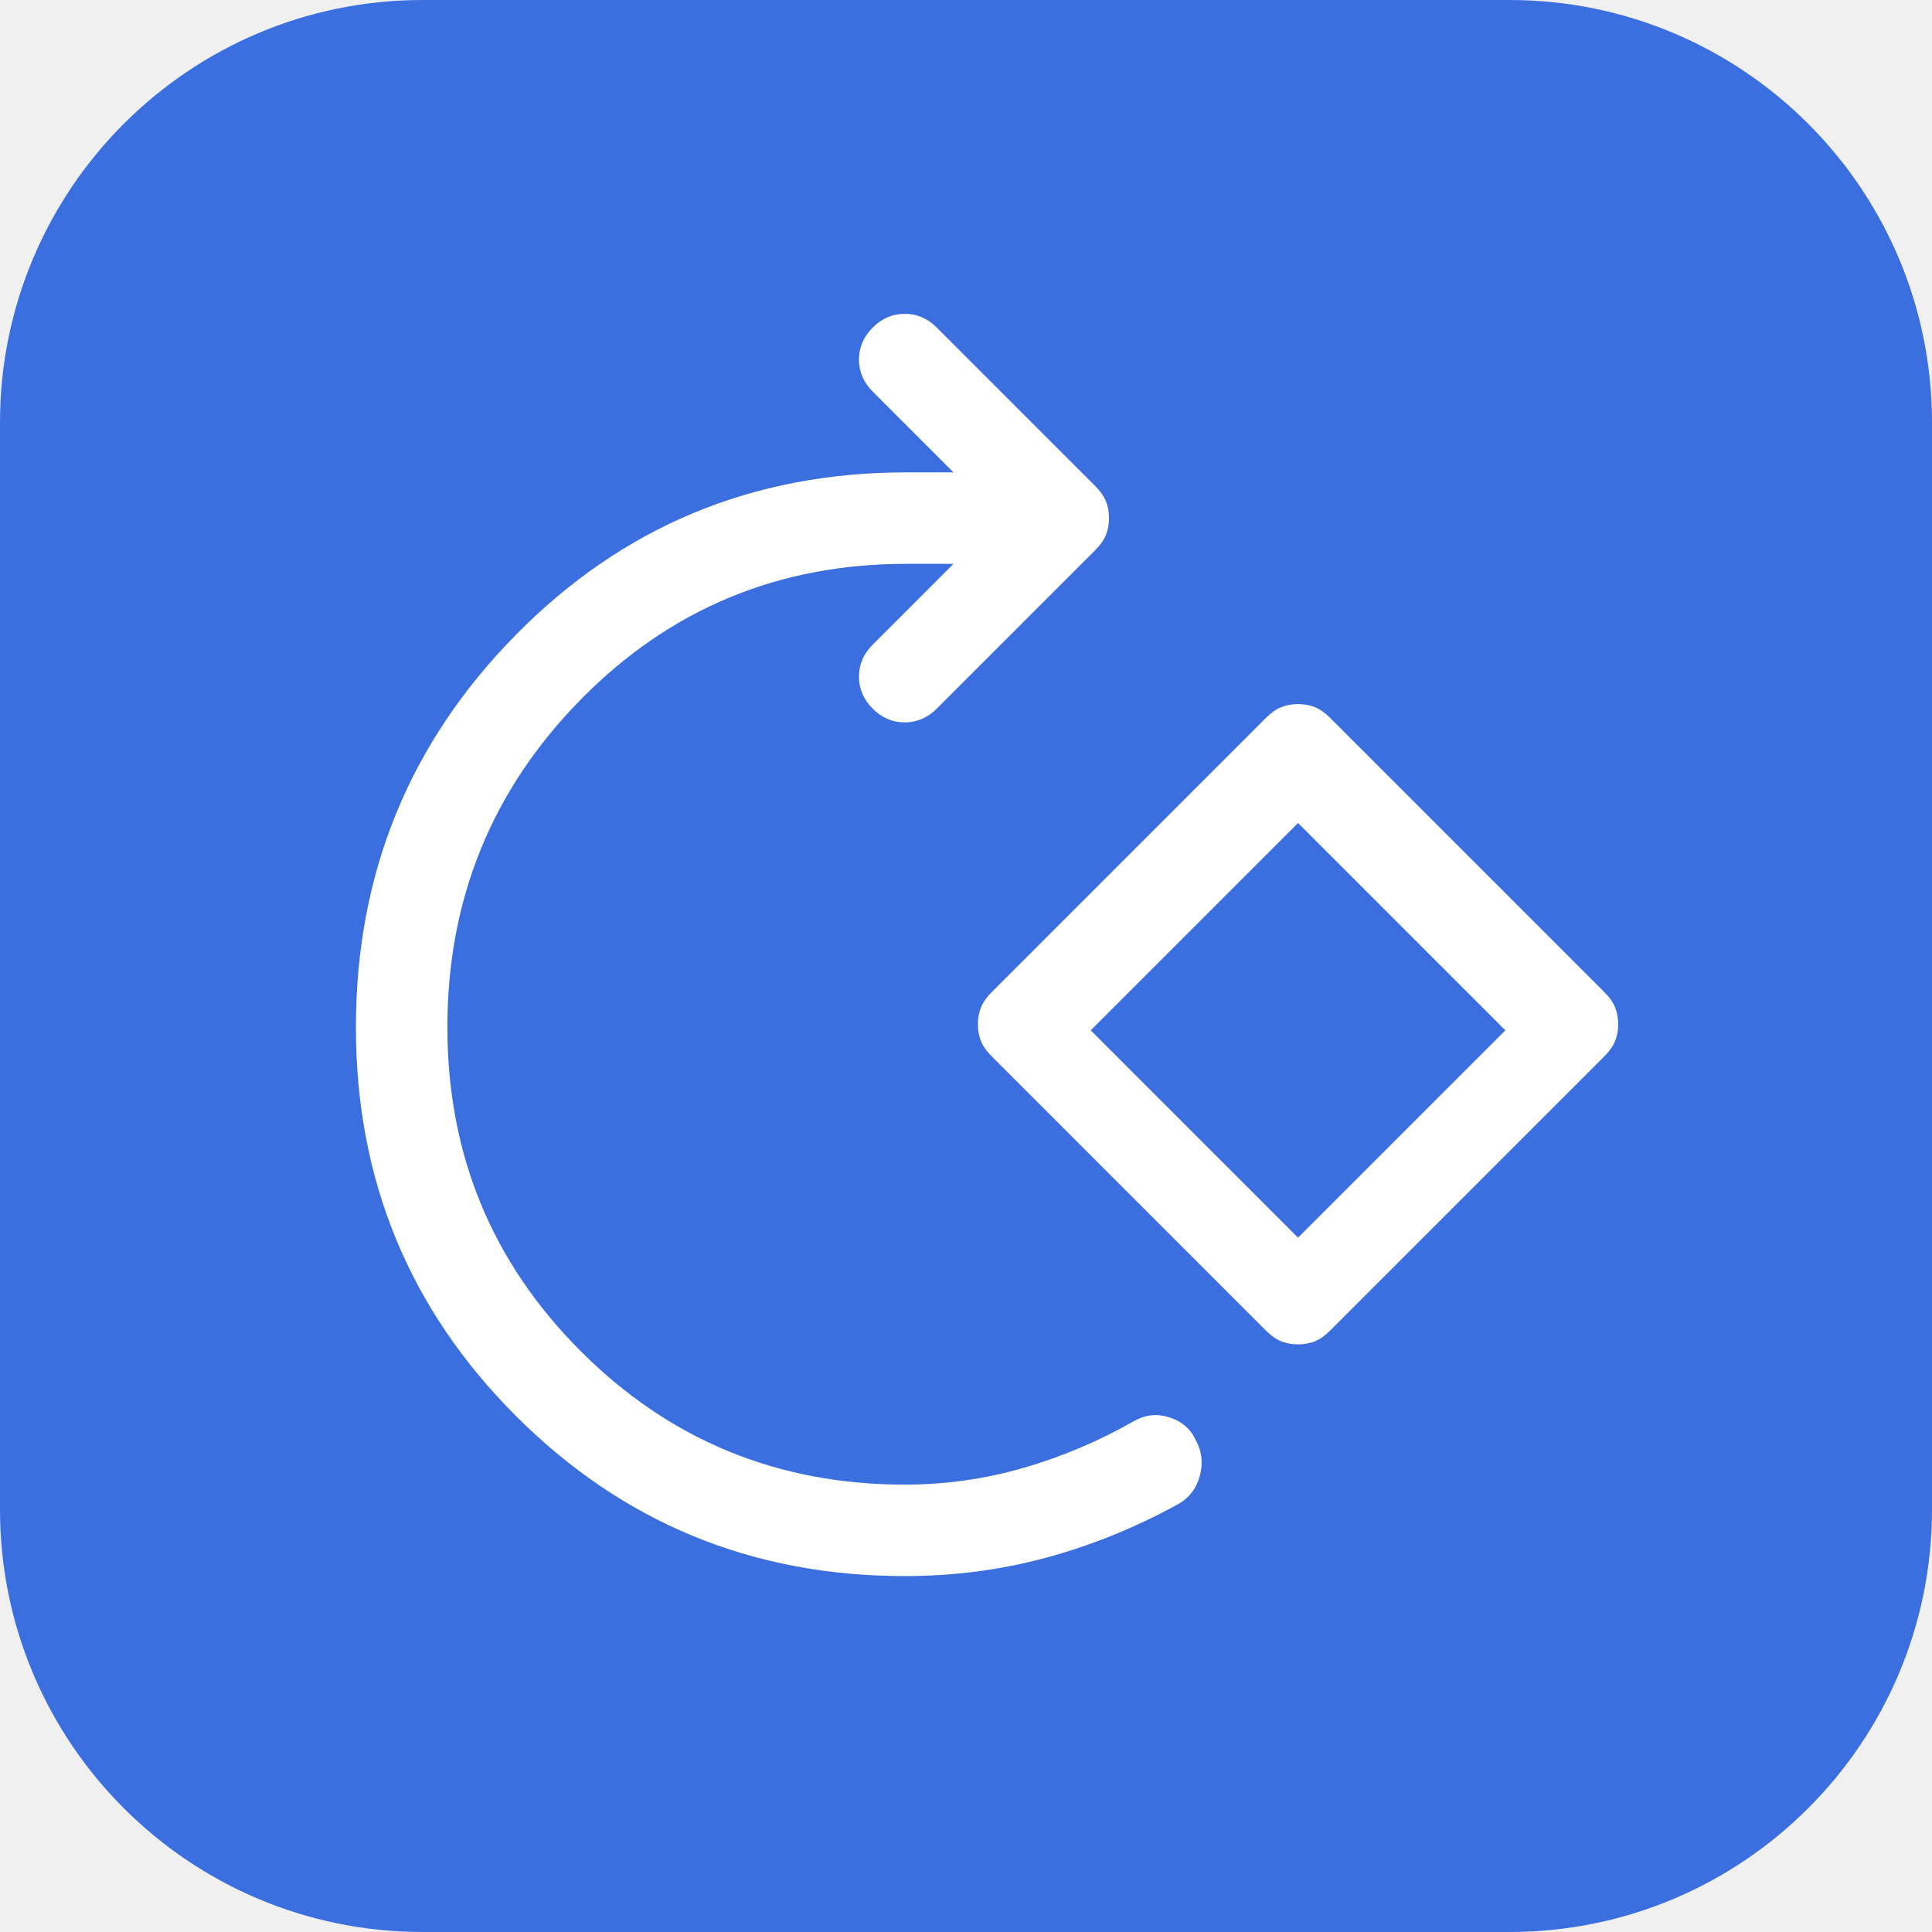
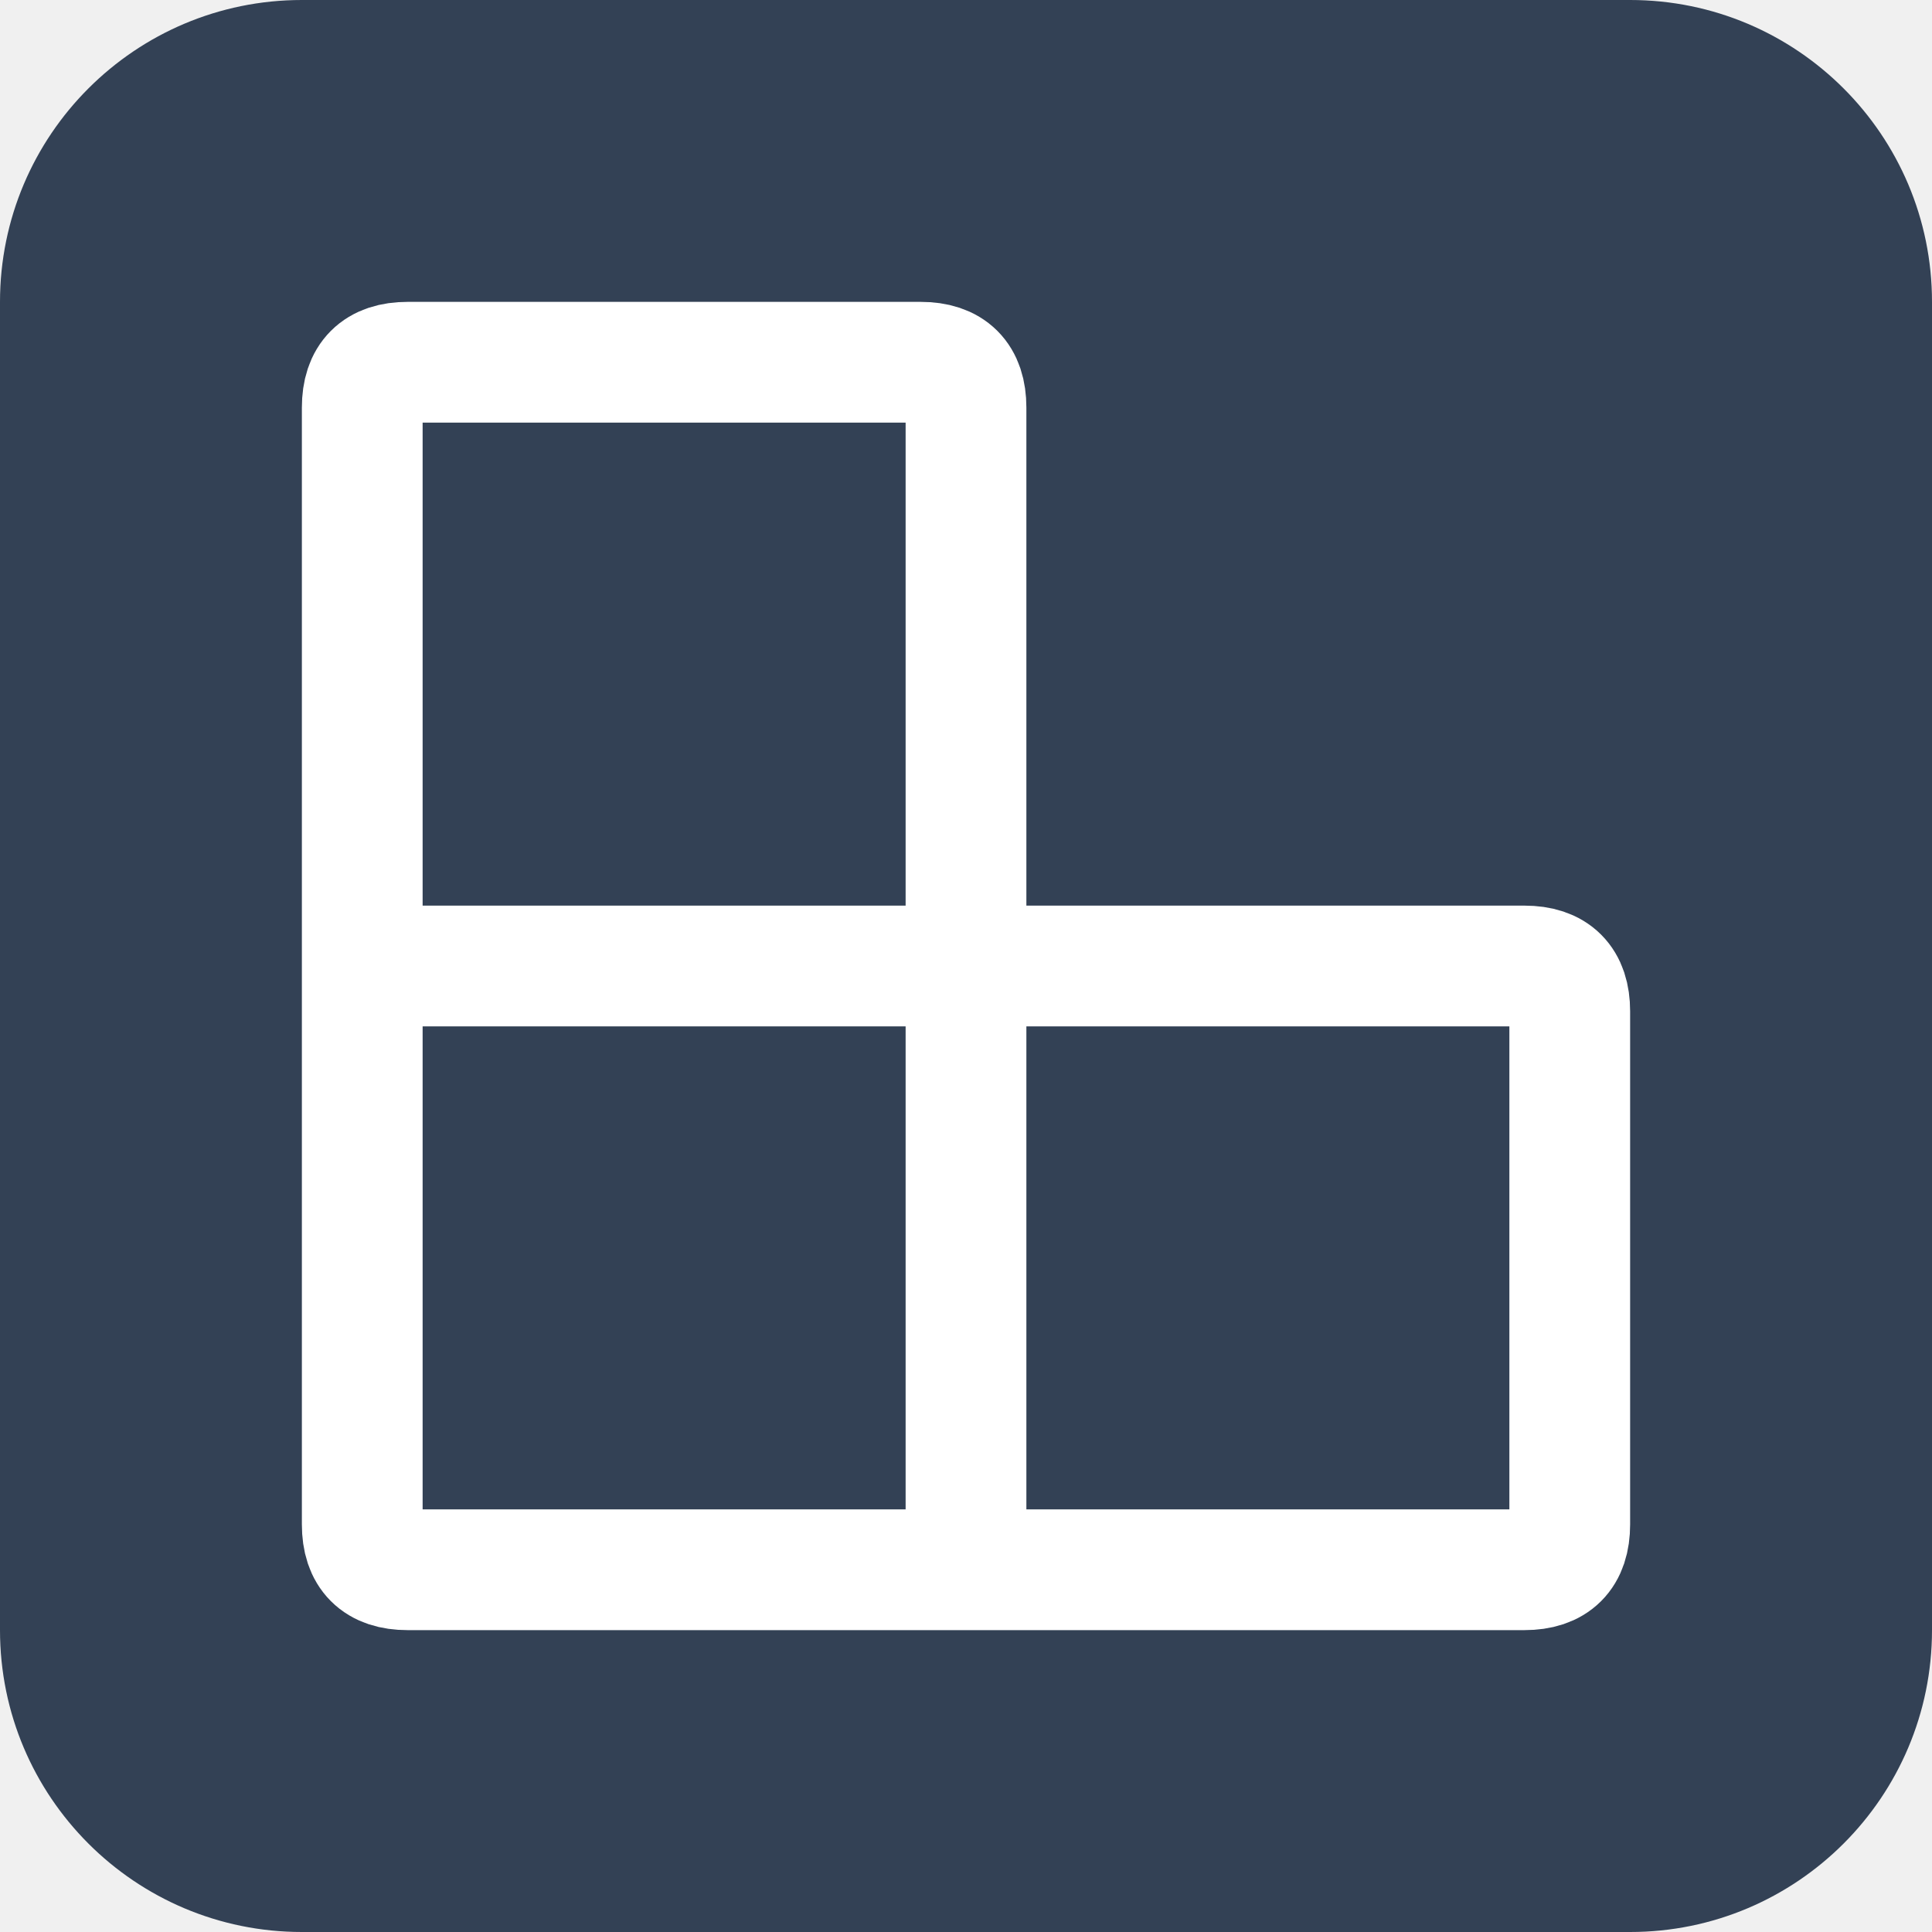
<svg xmlns="http://www.w3.org/2000/svg" width="128" height="128" viewBox="0 0 128 128">
-   <rect x="0" y="0" width="128" height="128" rx="28" fill="#3b6fe0" />
-   <g transform="translate(15.5 112.5) scale(0.101)" fill="#ffffff">
-     <path d="M440-80q-150 0-255-105T80-440q0-151 105-257.5T441-804h31l-53-53q-9-9-9-21t9-21q9-9 21-9t21 9l104 104q5 5 7 10t2 11q0 6-2 11t-7 10L461-649q-9 9-21 9t-21-9q-9-9-9-21t9-21l53-53h-31q-126 0-213.5 89T140-440q0 125 87.5 212.5T440-140q40 0 78-11t73-31q11-6 23-2t17 15q6 11 2.5 23.5T619-127q-42 23-86.5 35T440-80Zm237-161L497-421q-5-5-7-10t-2-11q0-6 2-11t7-10l180-180q5-5 10-7t11-2q6 0 11 2t10 7l180 180q5 5 7 10t2 11q0 6-2 11t-7 10L719-241q-5 5-10 7t-11 2q-6 0-11-2t-10-7Zm21-61 136-136-136-136-136 136 136 136Zm0-136Z" />
+   <rect width="128" height="128" rx="20" fill="#334155" />
+   <g fill="none" stroke="#ffffff" stroke-width="8" stroke-linejoin="miter" stroke-linecap="butt">
+     <path d="M27 24 L61 24 Q64 24 64 27 L64 64 L101 64 Q104 64 104 67 L104 101 Q104 104 101 104 L27 104 Q24 104 24 101 L24 27 Q24 24 27 24 Z" />
+     <path d="M24 64 L64 64" />
+     <path d="M64 64 L64 104" />
  </g>
</svg>
